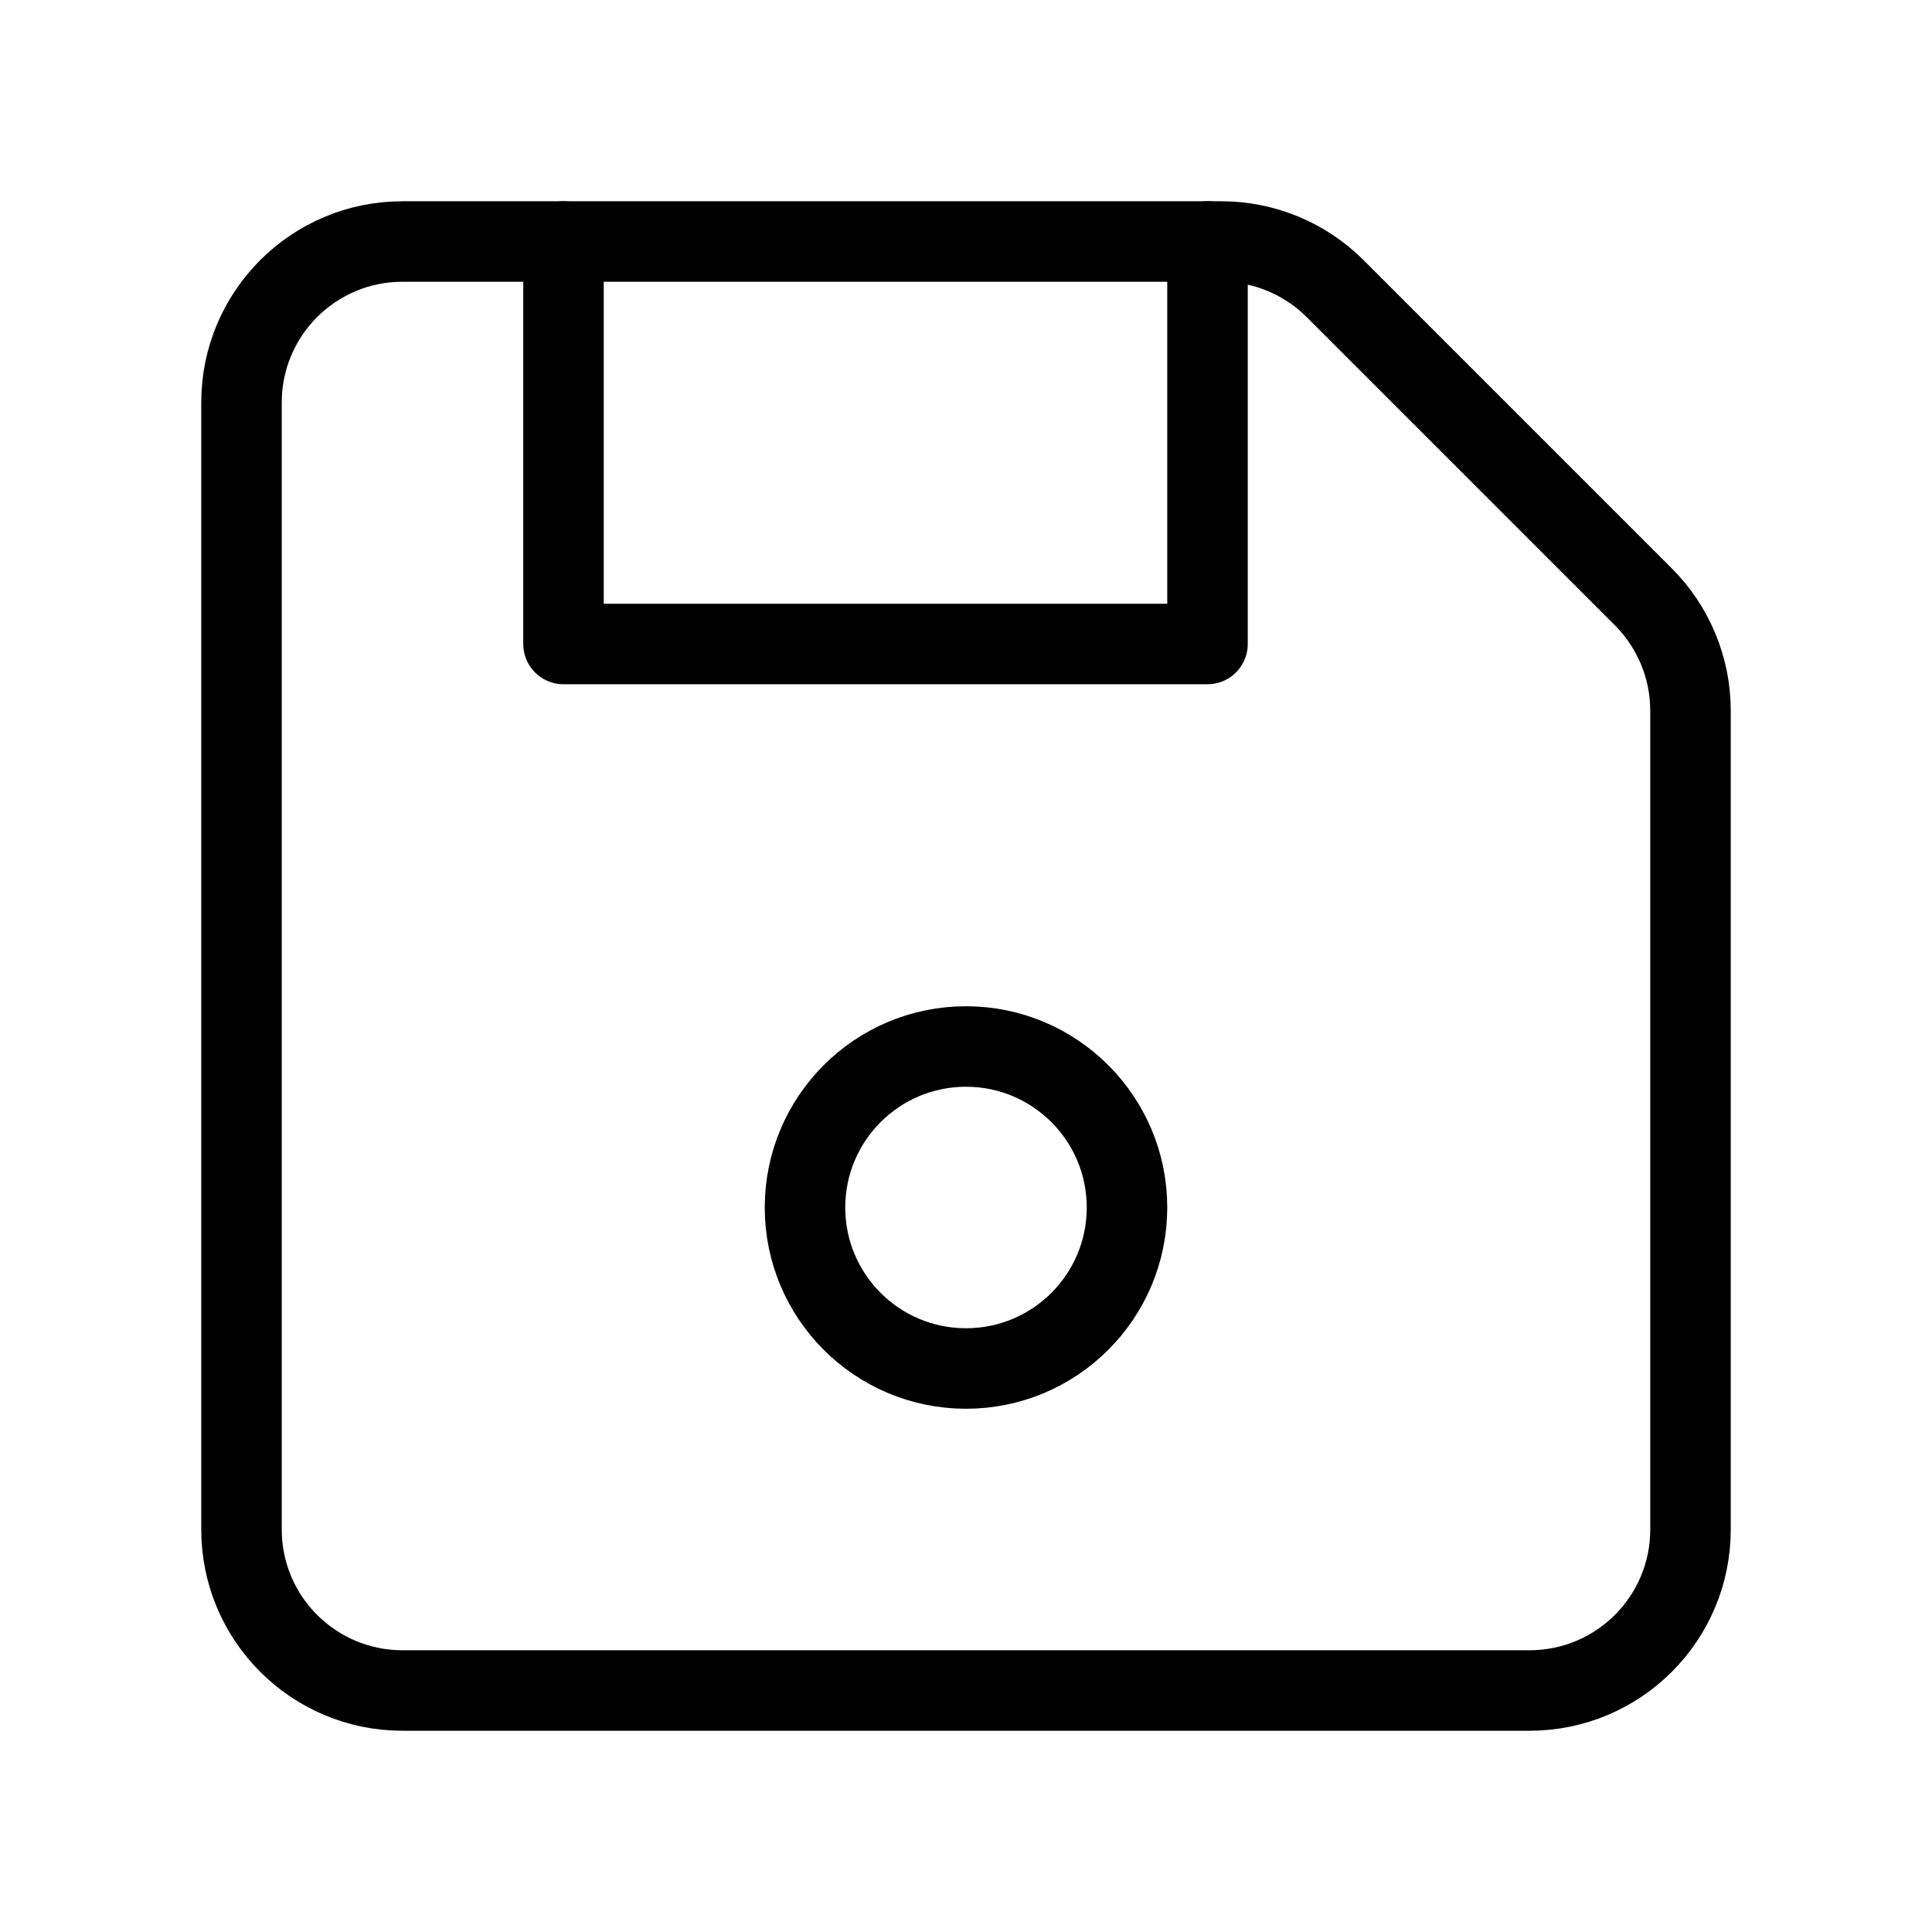
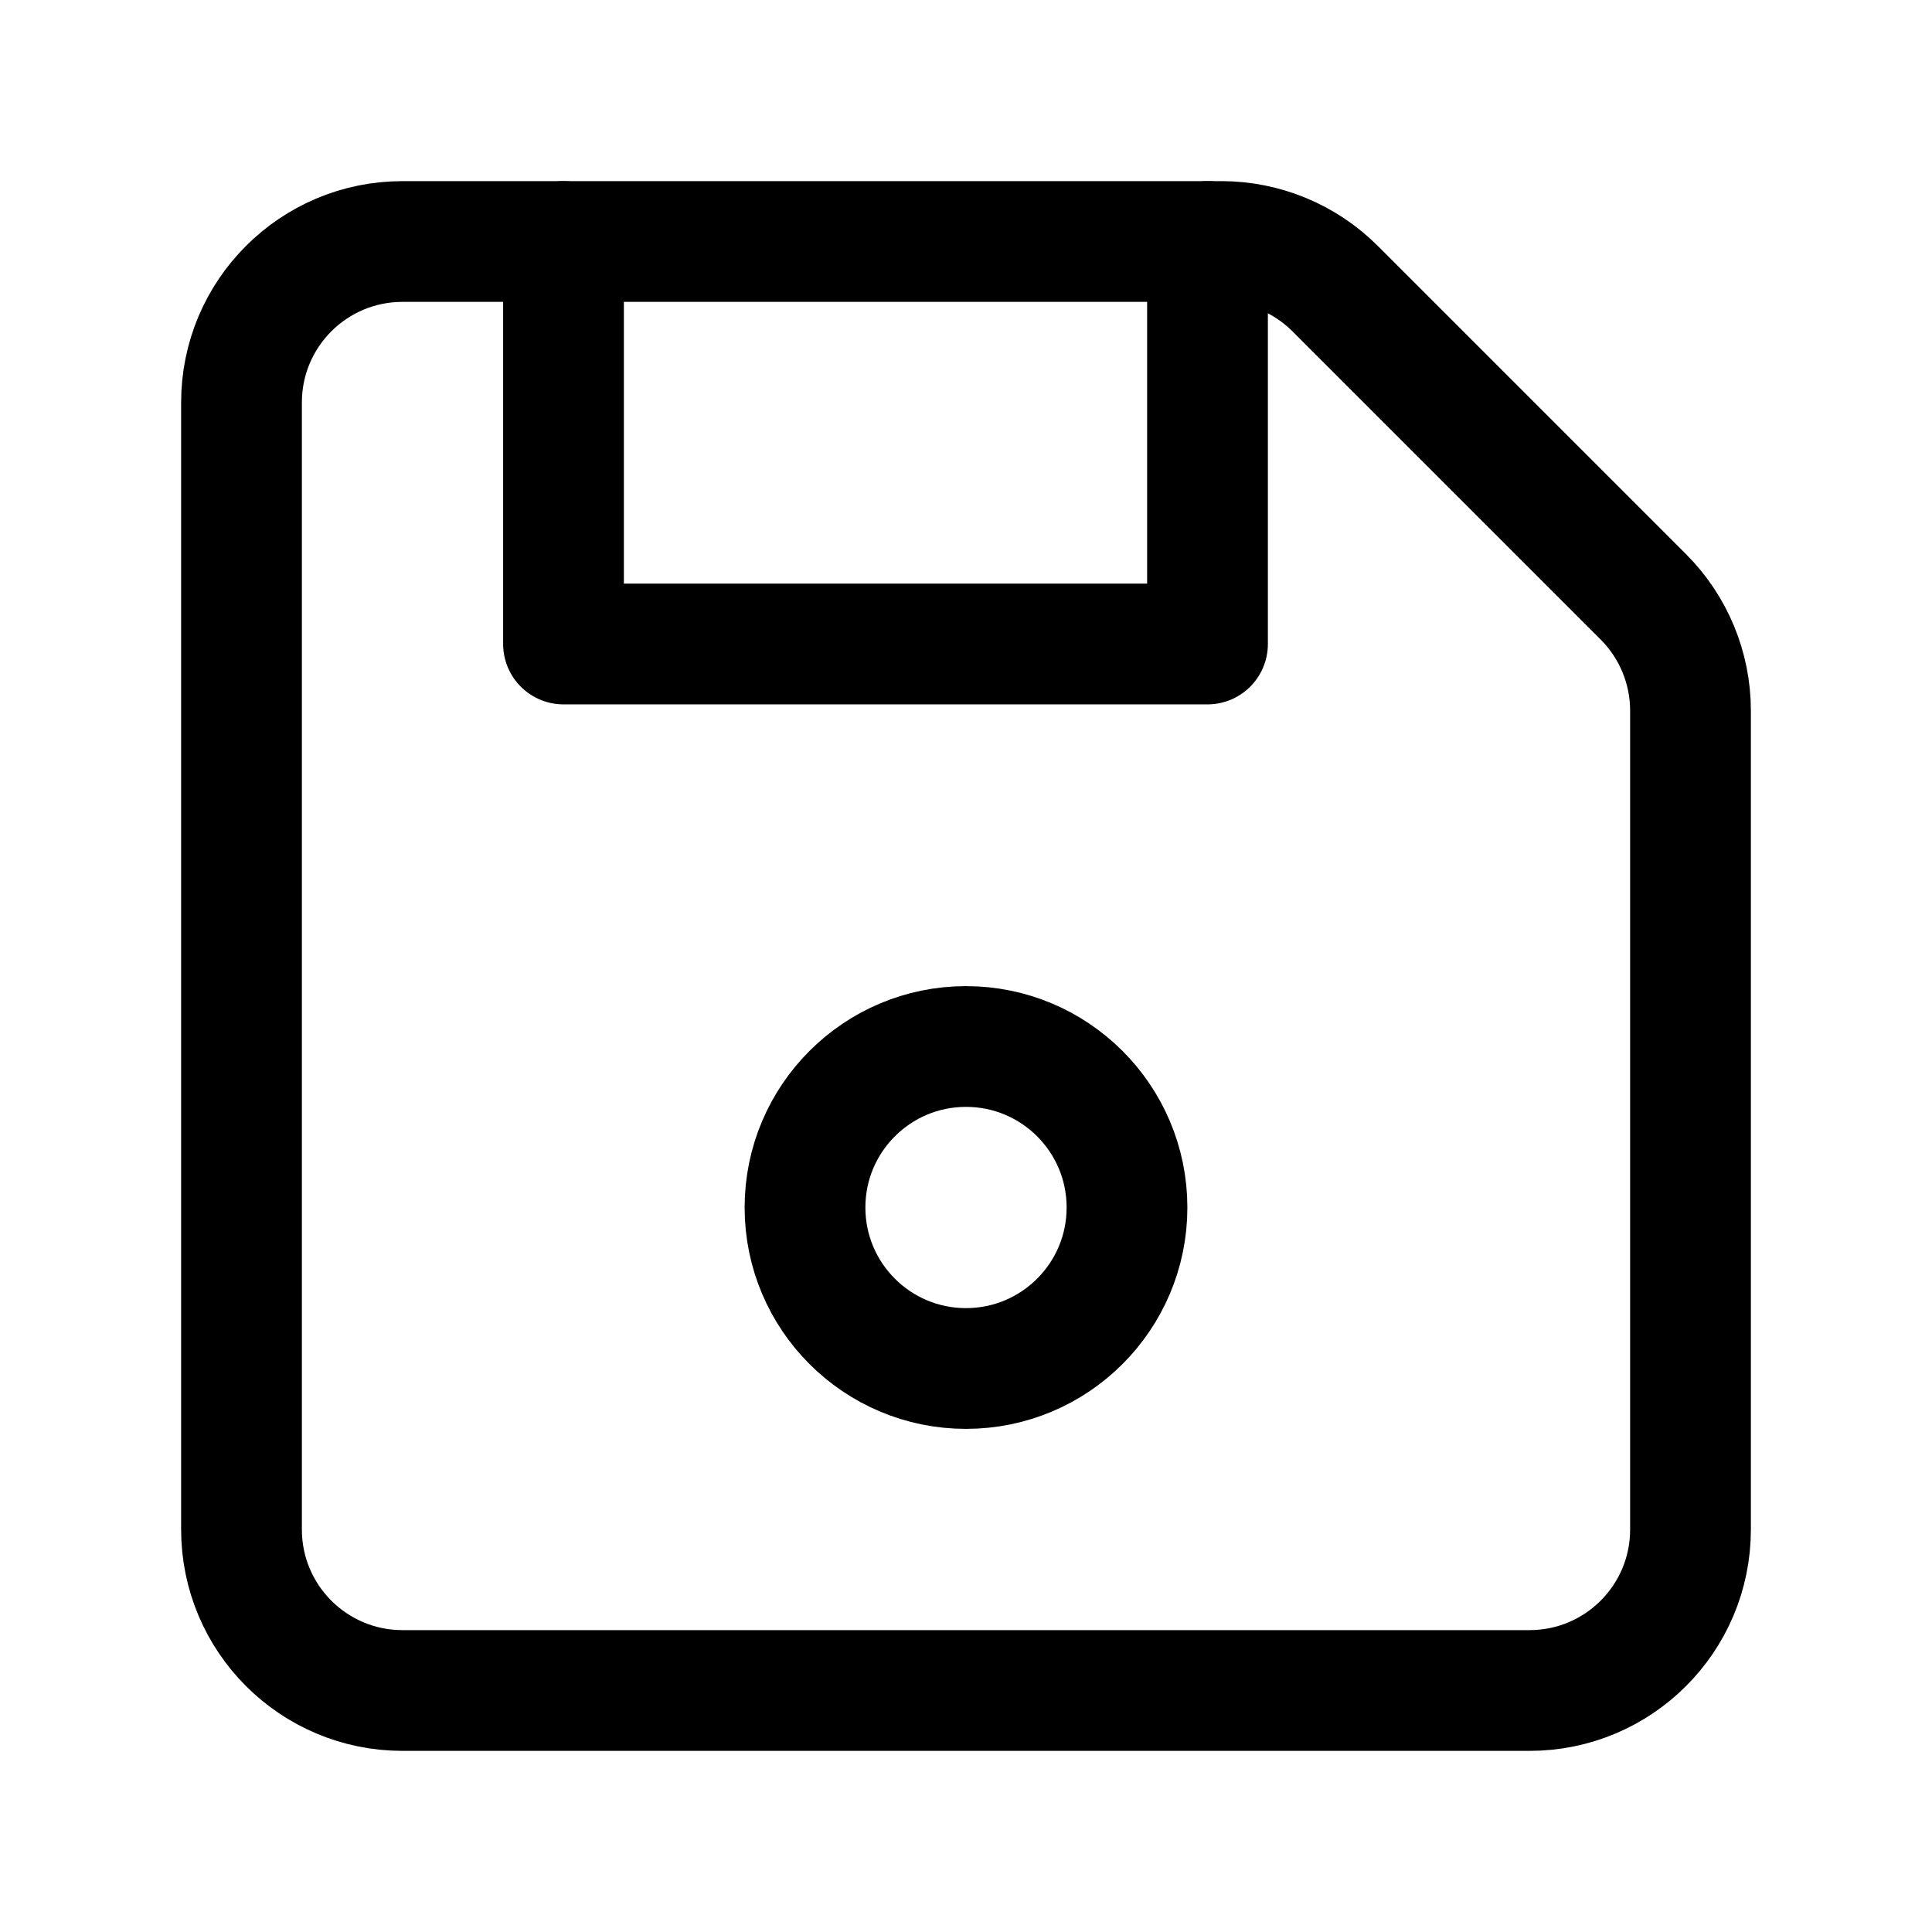
<svg xmlns="http://www.w3.org/2000/svg" width="16" height="16" viewBox="0 0 24 24" fill="none">
-   <path d="M5 21H19C20.105 21 21 20.105 21 19V8.828C21 8.298 20.789 7.789 20.414 7.414L16.586 3.586C16.211 3.211 15.702 3 15.172 3H5C3.895 3 3 3.895 3 5V19C3 20.105 3.895 21 5 21Z" stroke="#000" stroke-width="1" stroke-linecap="round" stroke-linejoin="round" />
-   <path d="M7 3V8H15V3" stroke="#000" stroke-width="1" stroke-linecap="round" stroke-linejoin="round" />
-   <circle cx="12" cy="15" r="2" stroke="#000" stroke-width="1" stroke-linecap="round" stroke-linejoin="round" />
+   <path d="M5 21H19C20.105 21 21 20.105 21 19V8.828C21 8.298 20.789 7.789 20.414 7.414L16.586 3.586C16.211 3.211 15.702 3 15.172 3H5C3.895 3 3 3.895 3 5V19C3 20.105 3.895 21 5 21Z" stroke="#000" stroke-width="1.5" stroke-linecap="round" stroke-linejoin="round" />
+   <path d="M7 3V8H15V3" stroke="#000" stroke-width="1.5" stroke-linecap="round" stroke-linejoin="round" />
+   <circle cx="12" cy="15" r="2" stroke="#000" stroke-width="1.5" stroke-linecap="round" stroke-linejoin="round" />
</svg>
